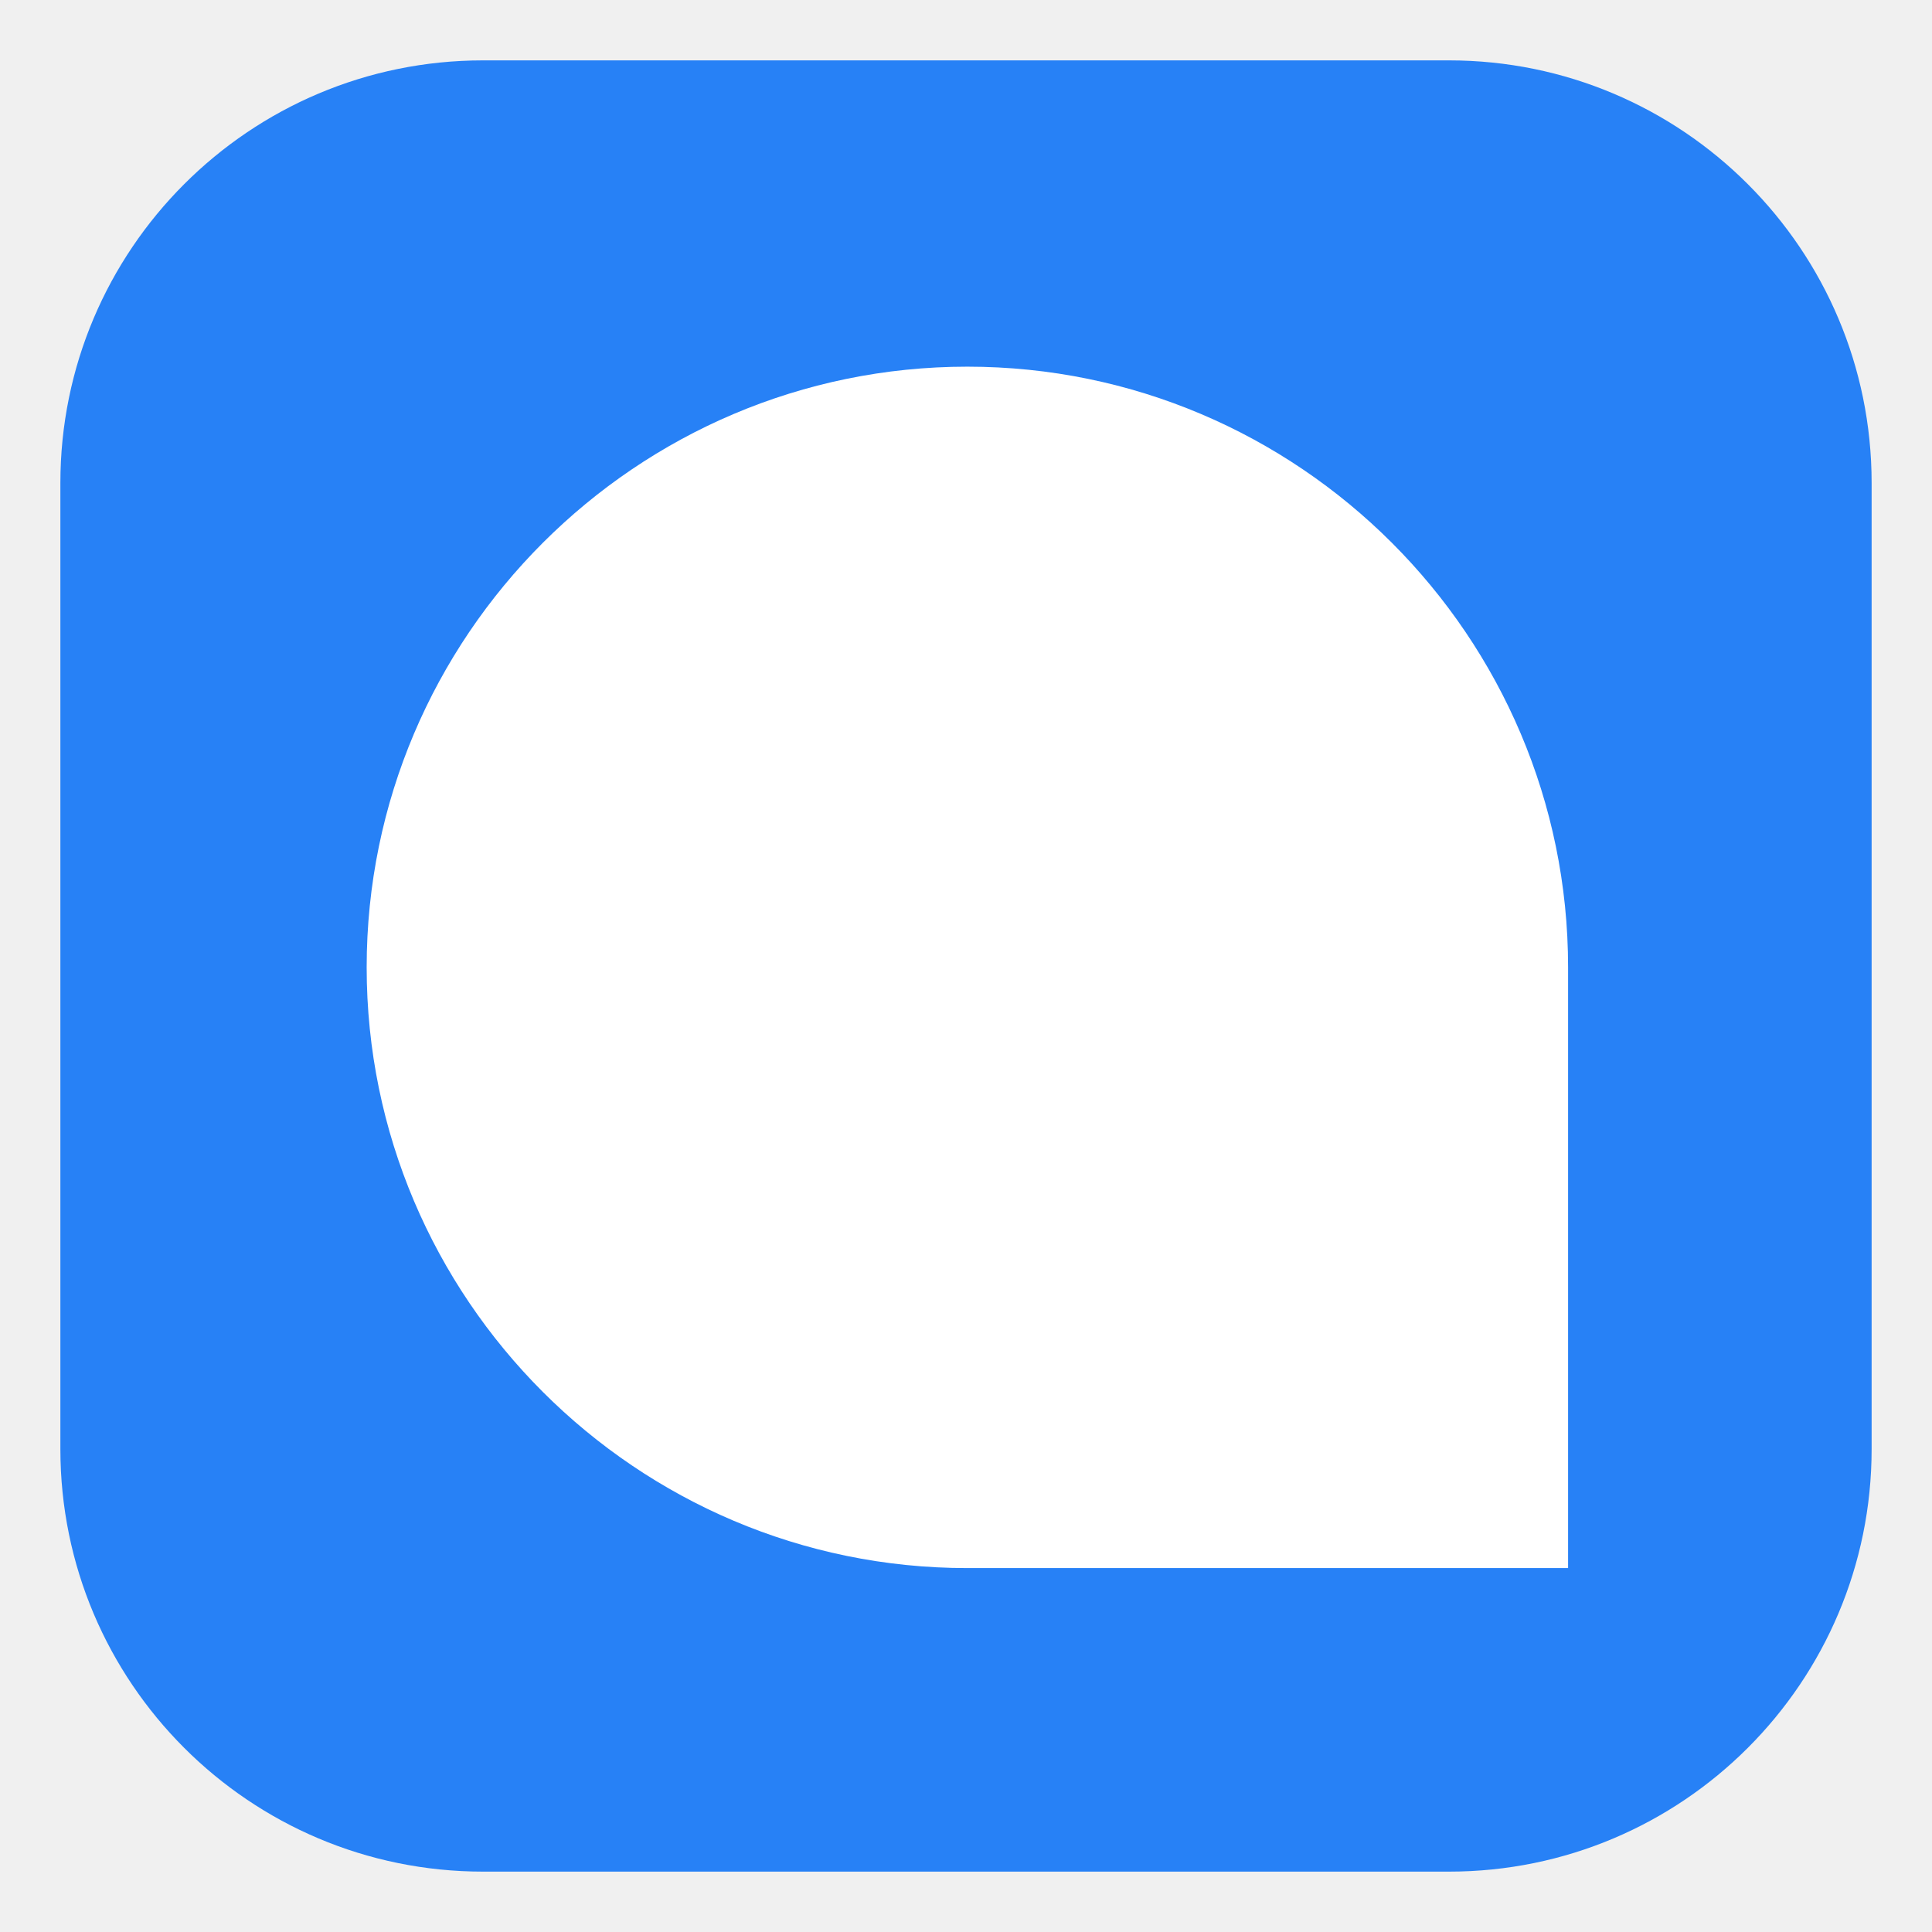
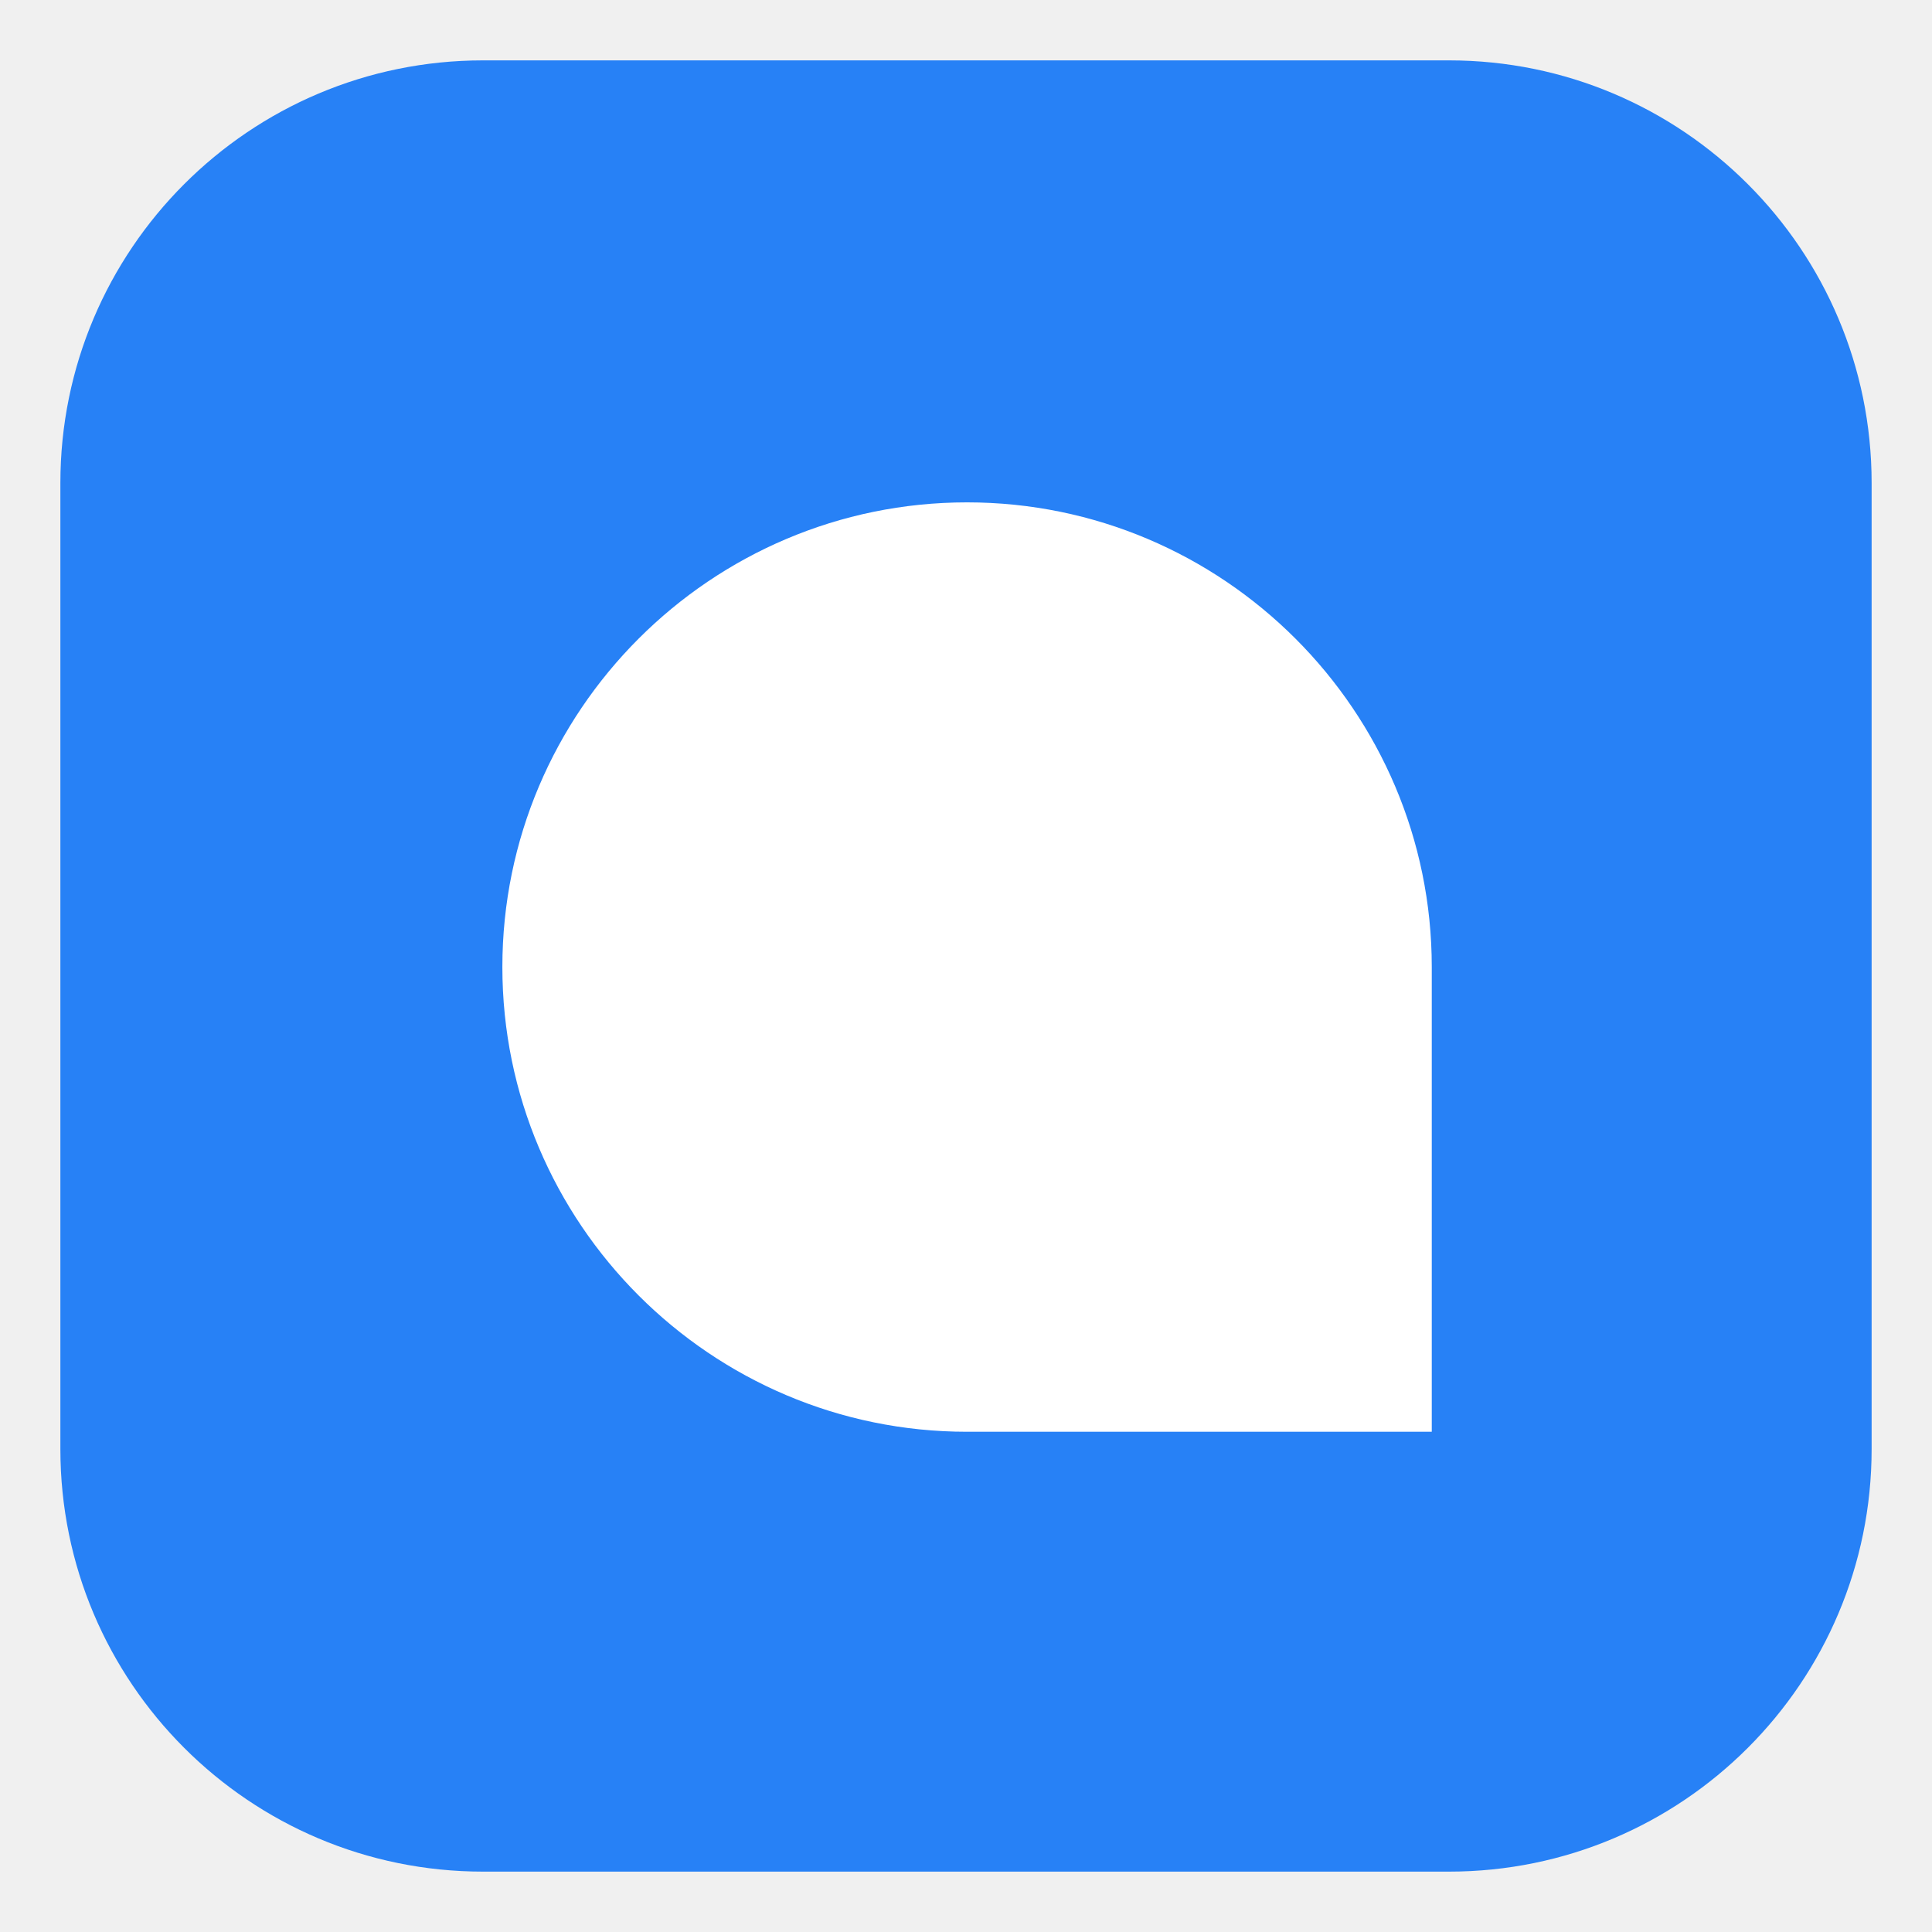
<svg xmlns="http://www.w3.org/2000/svg" width="256" height="256" viewBox="0 0 256 256" fill="none">
  <rect x="8" y="8" width="240" height="240" rx="56" fill="#2781F6" />
-   <svg x="40" y="40" width="176" height="176" viewBox="3.6 3.6 8.2 8.2" fill="#FFFFFF">
+   <svg x="40" y="40" width="176" height="176" viewBox="2.4 2.4 10.6 10.6" fill="#FFFFFF">
    <path d="M11.417 11.417H7.708C5.664 11.417 4 9.753 4 7.708C4 5.664 5.664 4 7.708 4C9.753 4 11.417 5.664 11.417 7.708V11.417Z" />
  </svg>
</svg>
